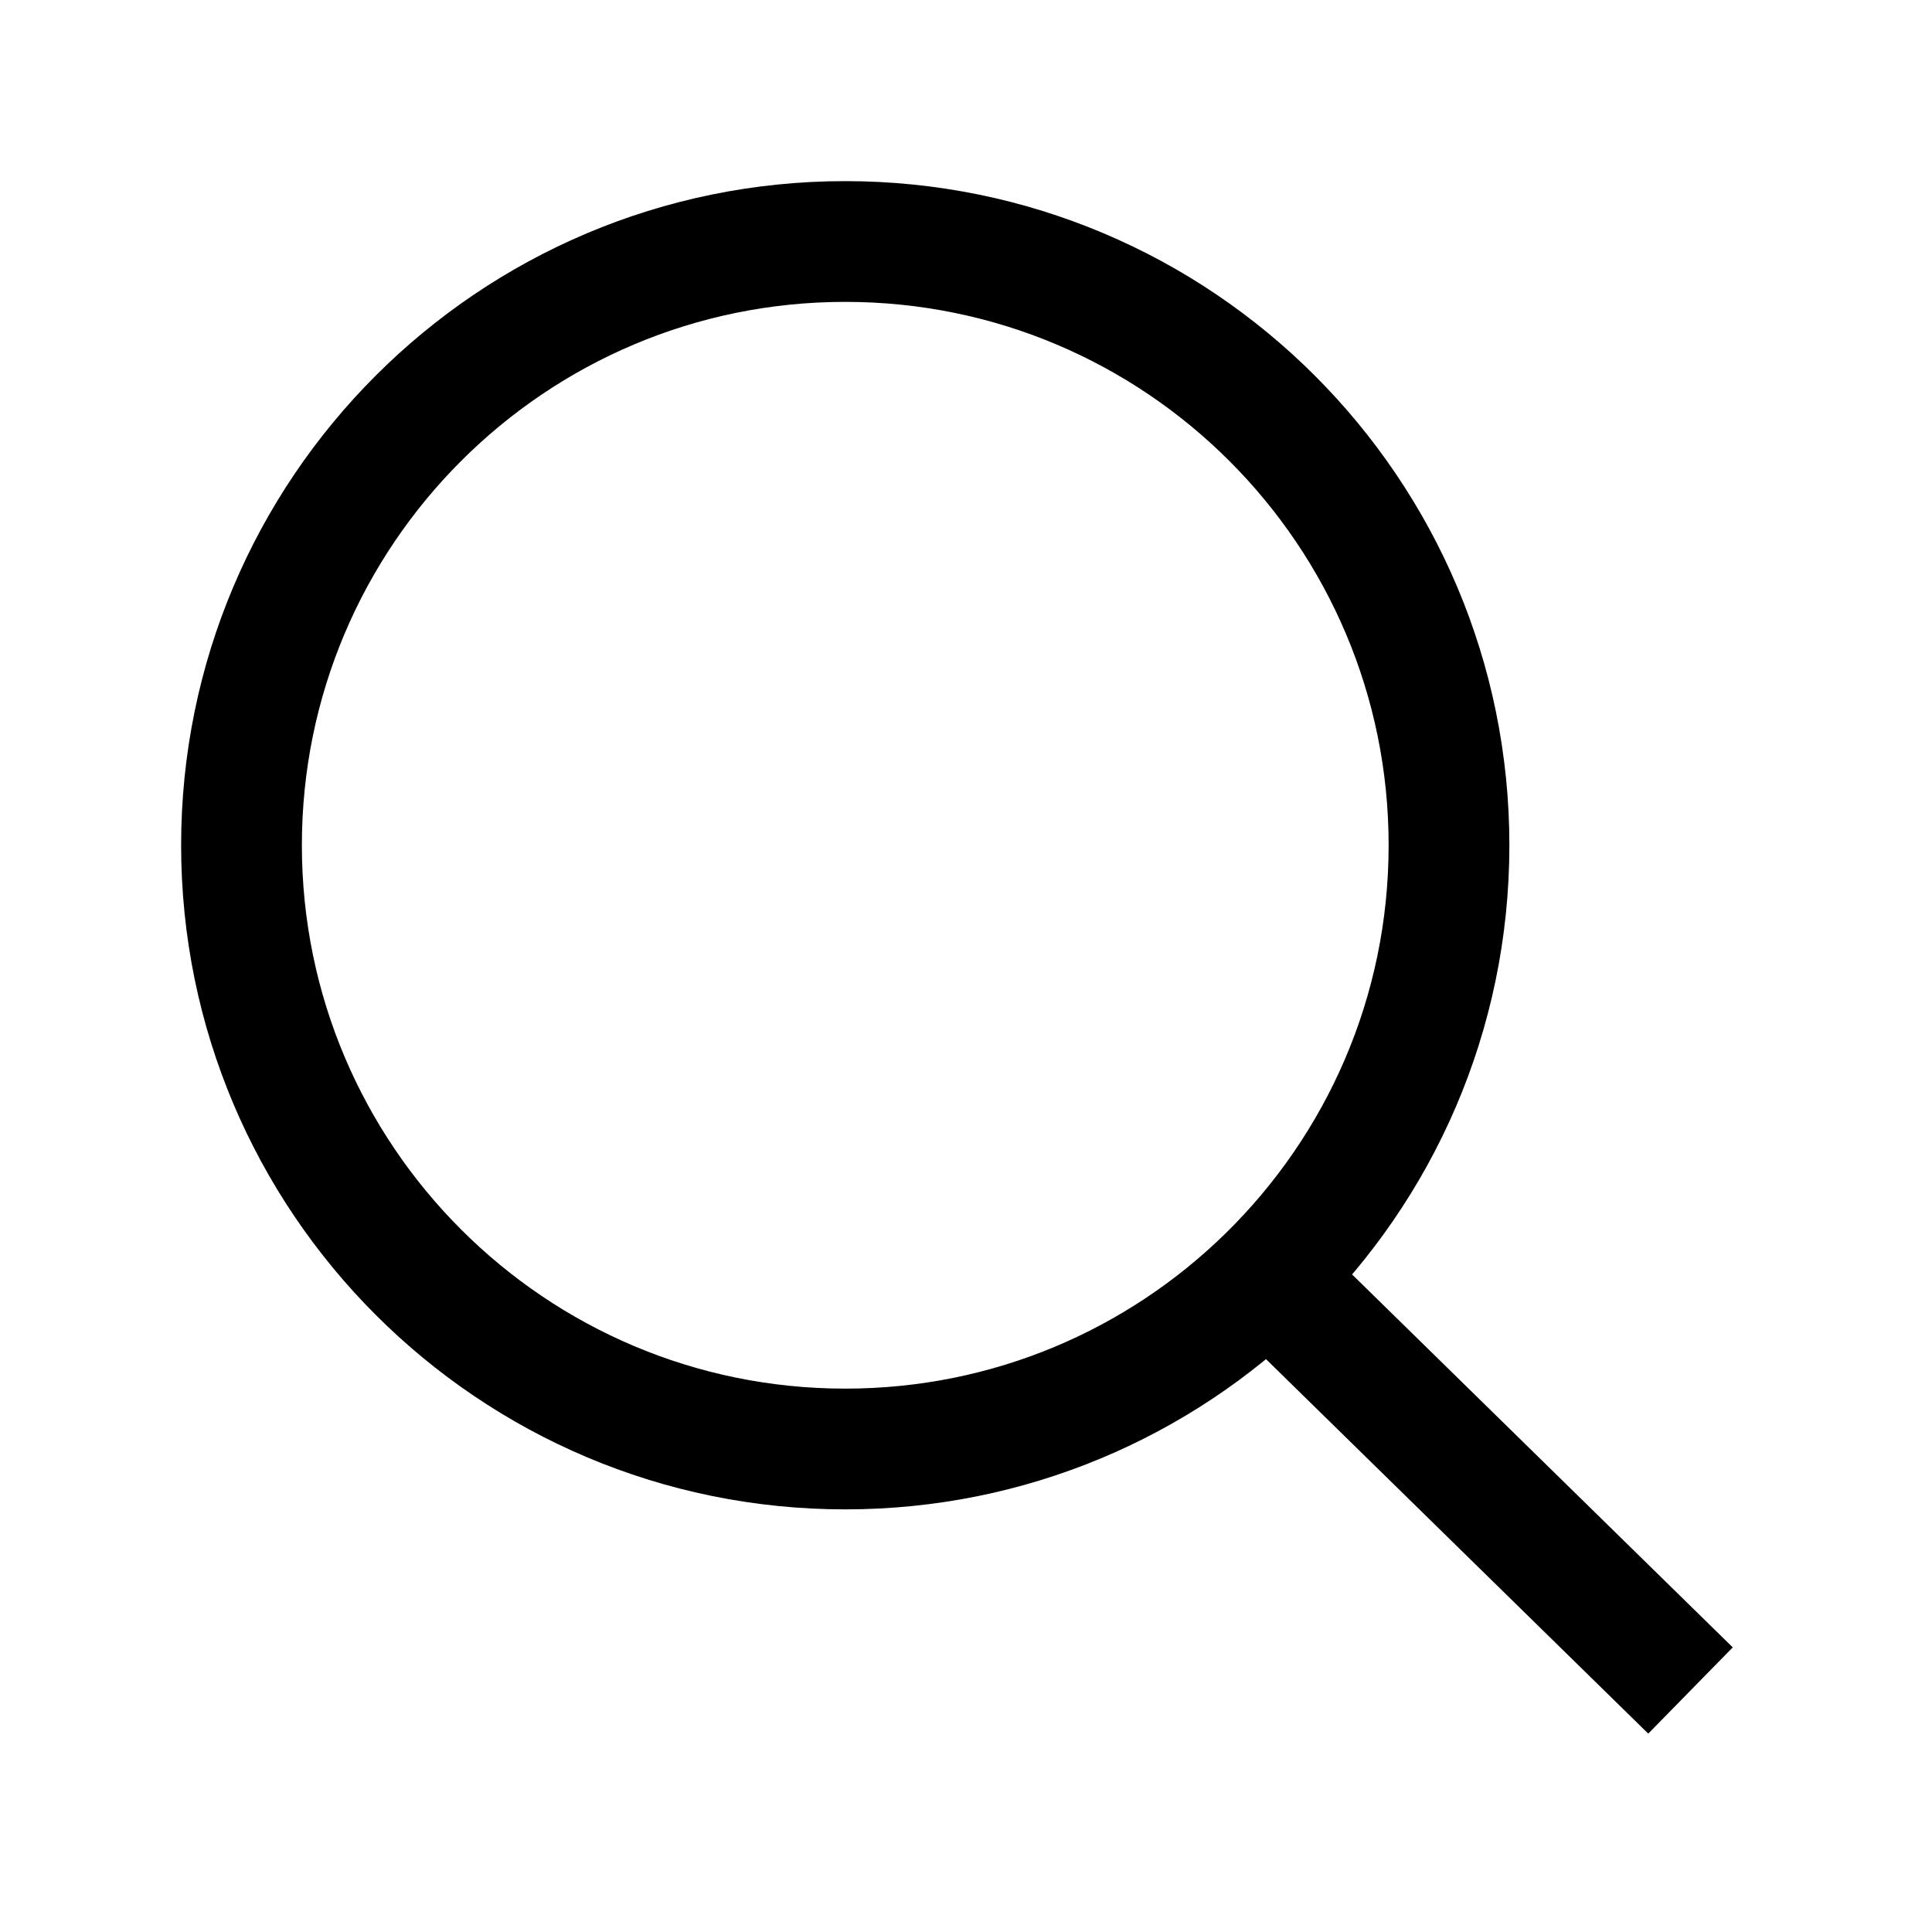
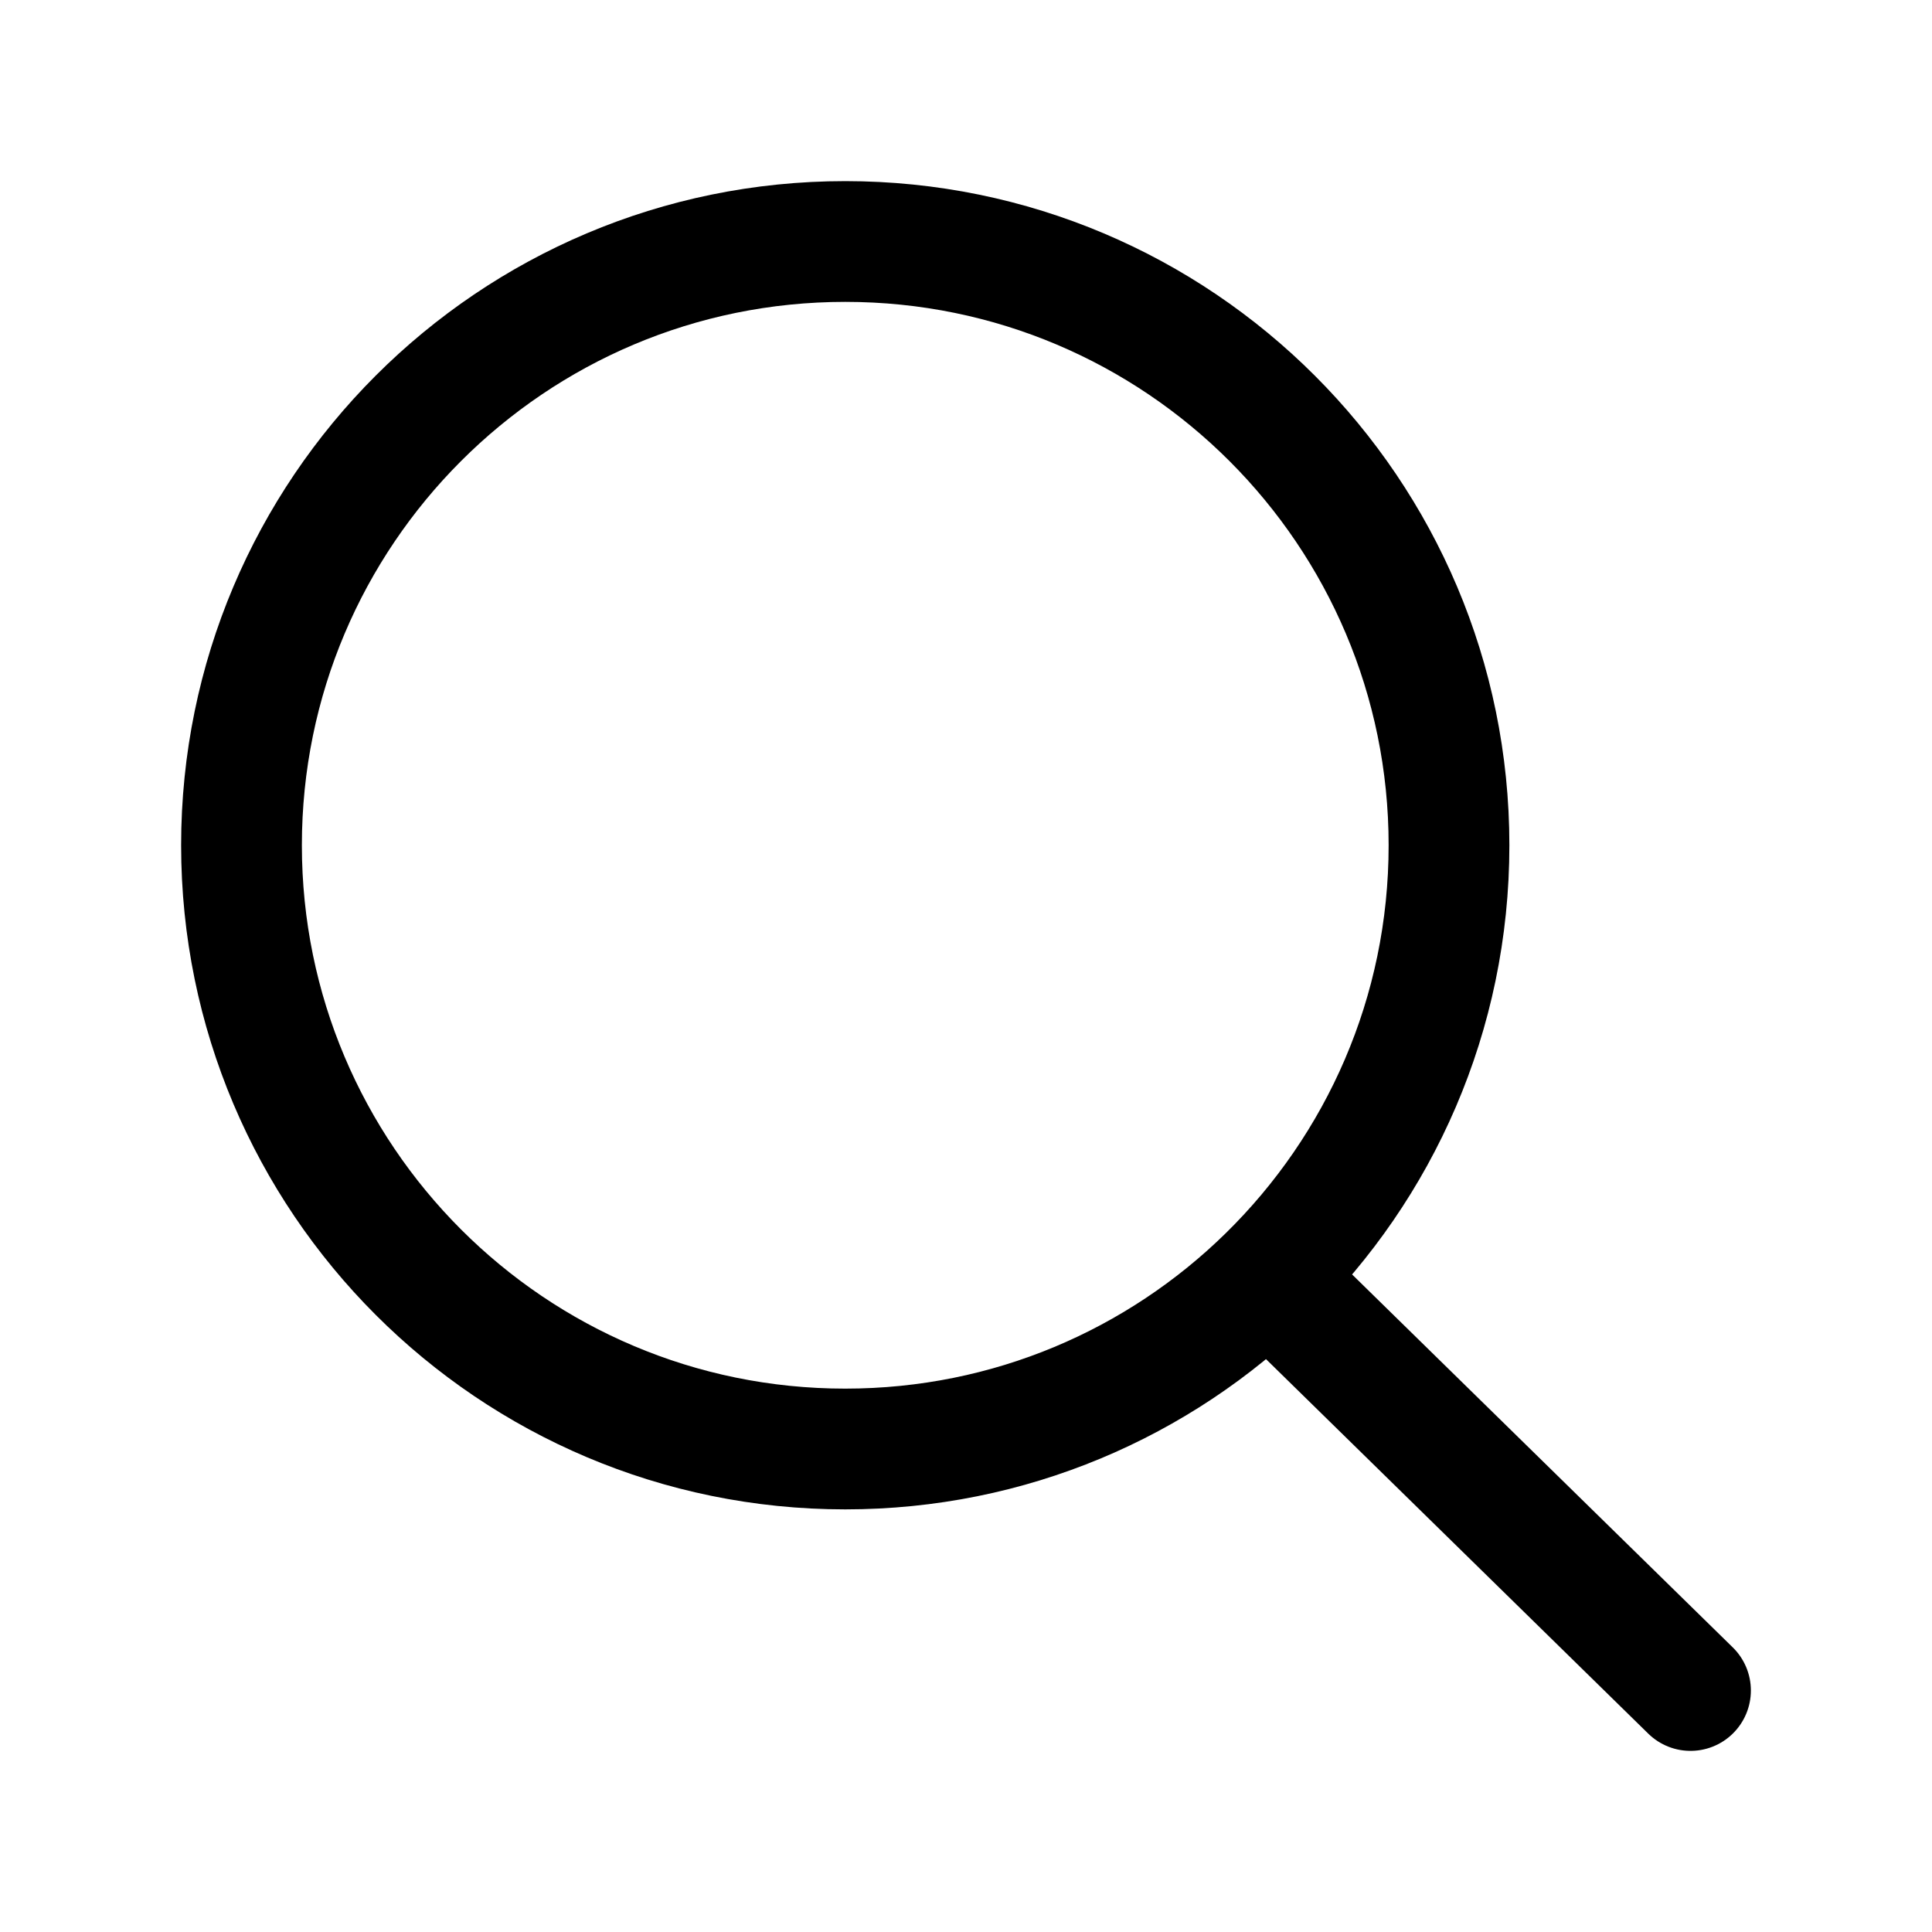
<svg xmlns="http://www.w3.org/2000/svg" viewBox="0 0 16 16" fill="none">
-   <path d="M10.5 10.571C11.426 9.663 12 8.399 12 7C12 4.239 9.761 2 7 2C4.239 2 2 4.239 2 7C2 9.761 4.239 12 7 12C8.363 12 9.598 11.455 10.5 10.571ZM10.5 10.571L14 14" stroke="currentColor" strokeLinecap="round" strokeLinejoin="round" />
+   <path d="M10.5 10.571C11.426 9.663 12 8.399 12 7C12 4.239 9.761 2 7 2C4.239 2 2 4.239 2 7C2 9.761 4.239 12 7 12C8.363 12 9.598 11.455 10.5 10.571ZM10.5 10.571L14 14" stroke="currentColor" stroke-linecap="round" stroke-linejoin="round" />
</svg>
